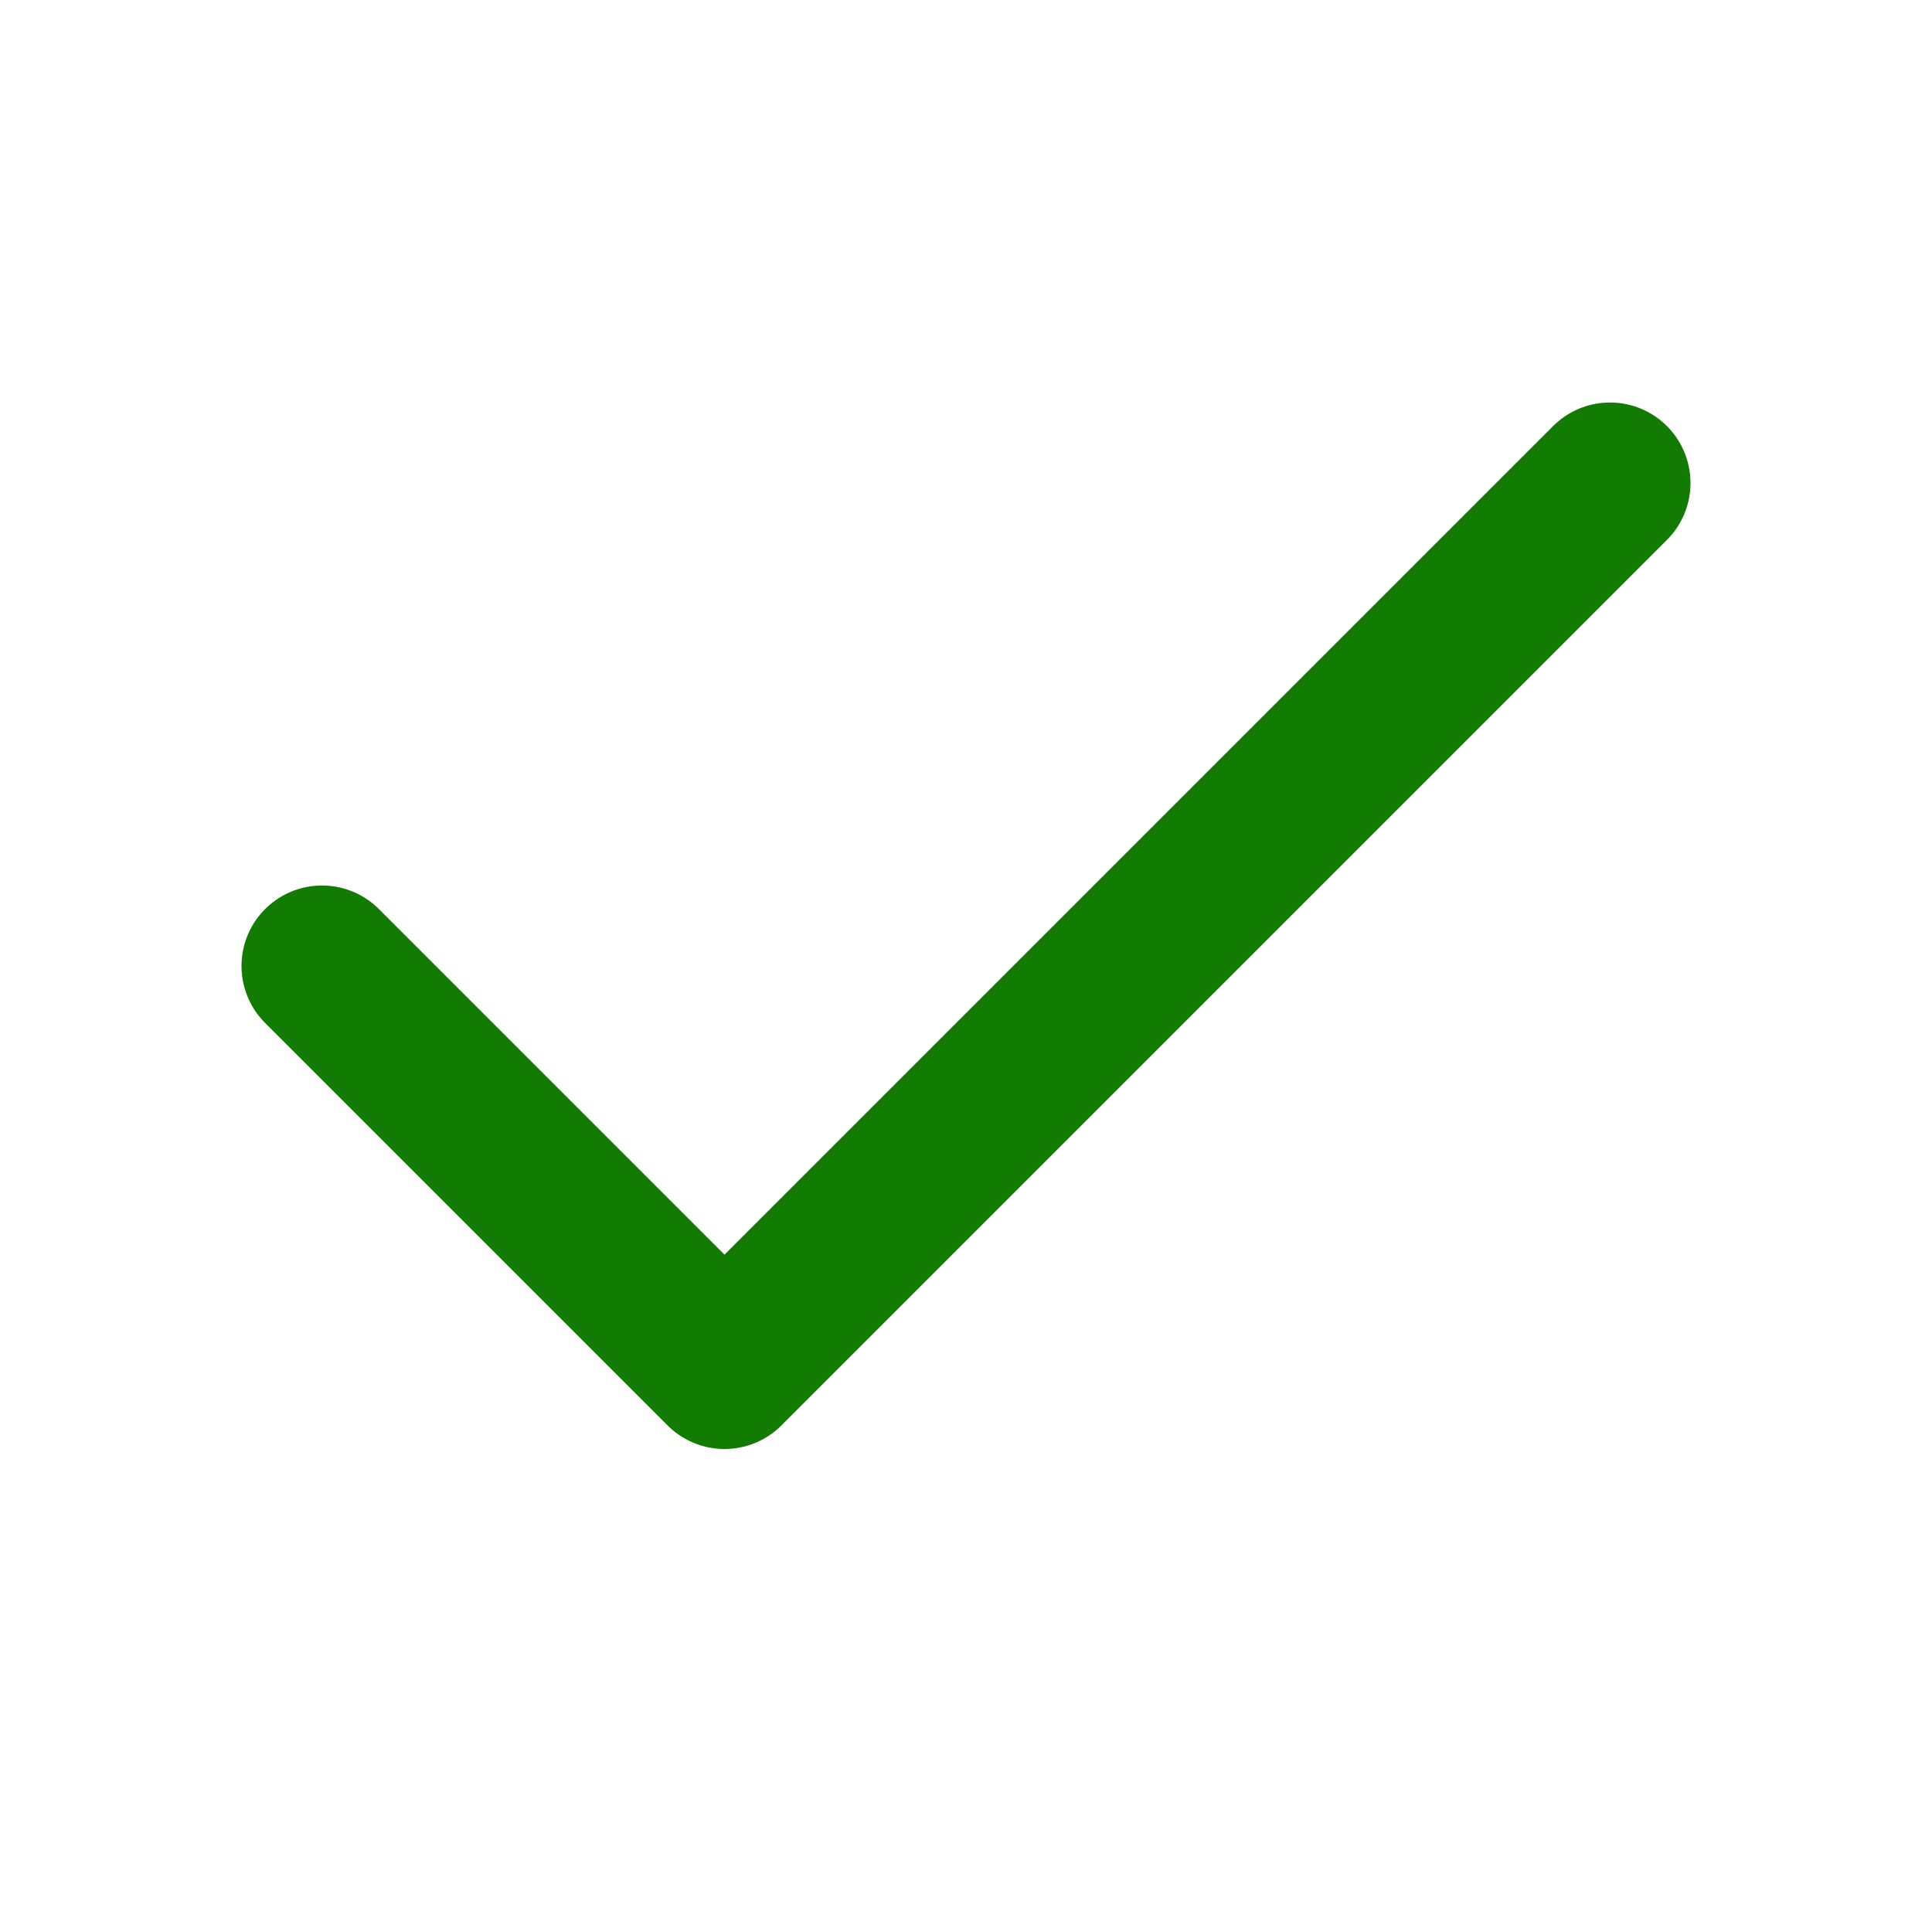
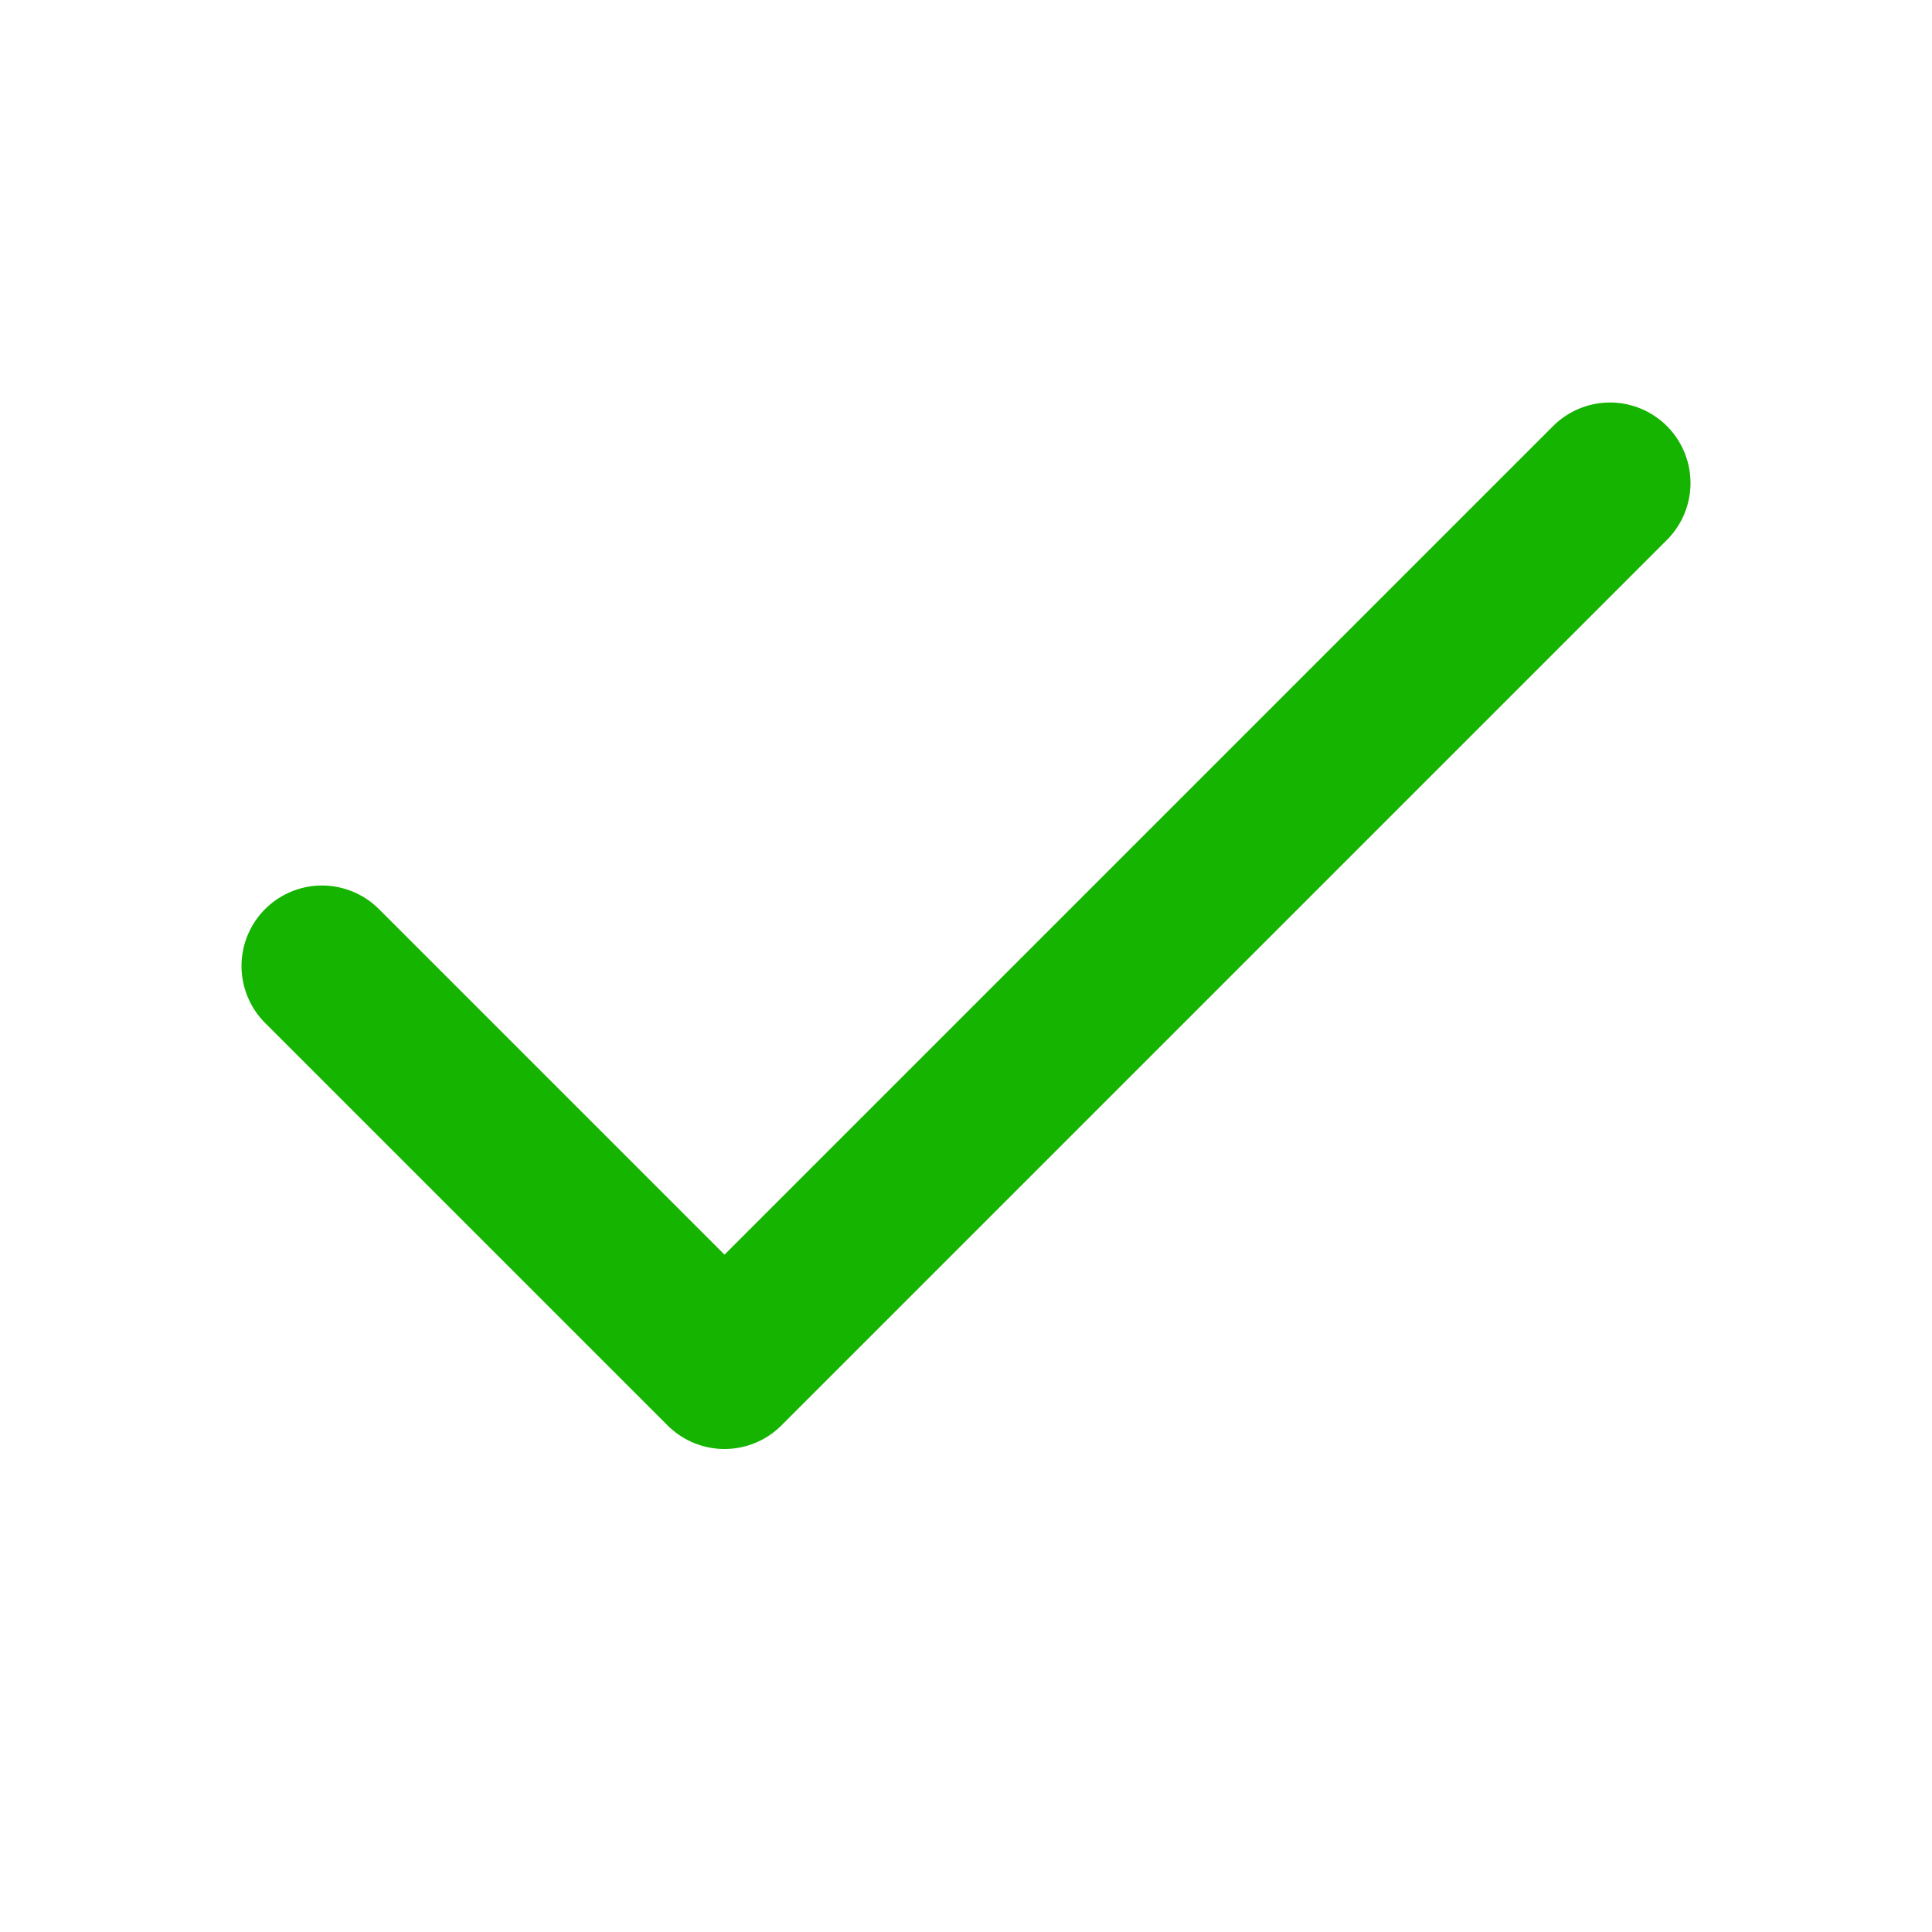
- <svg xmlns="http://www.w3.org/2000/svg" width="24" height="24" viewBox="0 0 24 24" fill="none" stroke="#127b02" stroke-width="2" stroke-linecap="round" stroke-linejoin="round" class="feather feather-check">
+ <svg xmlns="http://www.w3.org/2000/svg" width="24" height="24" viewBox="0 0 24 24" fill="none" stroke="#15b400" stroke-width="2" stroke-linecap="round" stroke-linejoin="round" class="feather feather-check">
  <polyline points="20 6 9 17 4 12" />
</svg>
